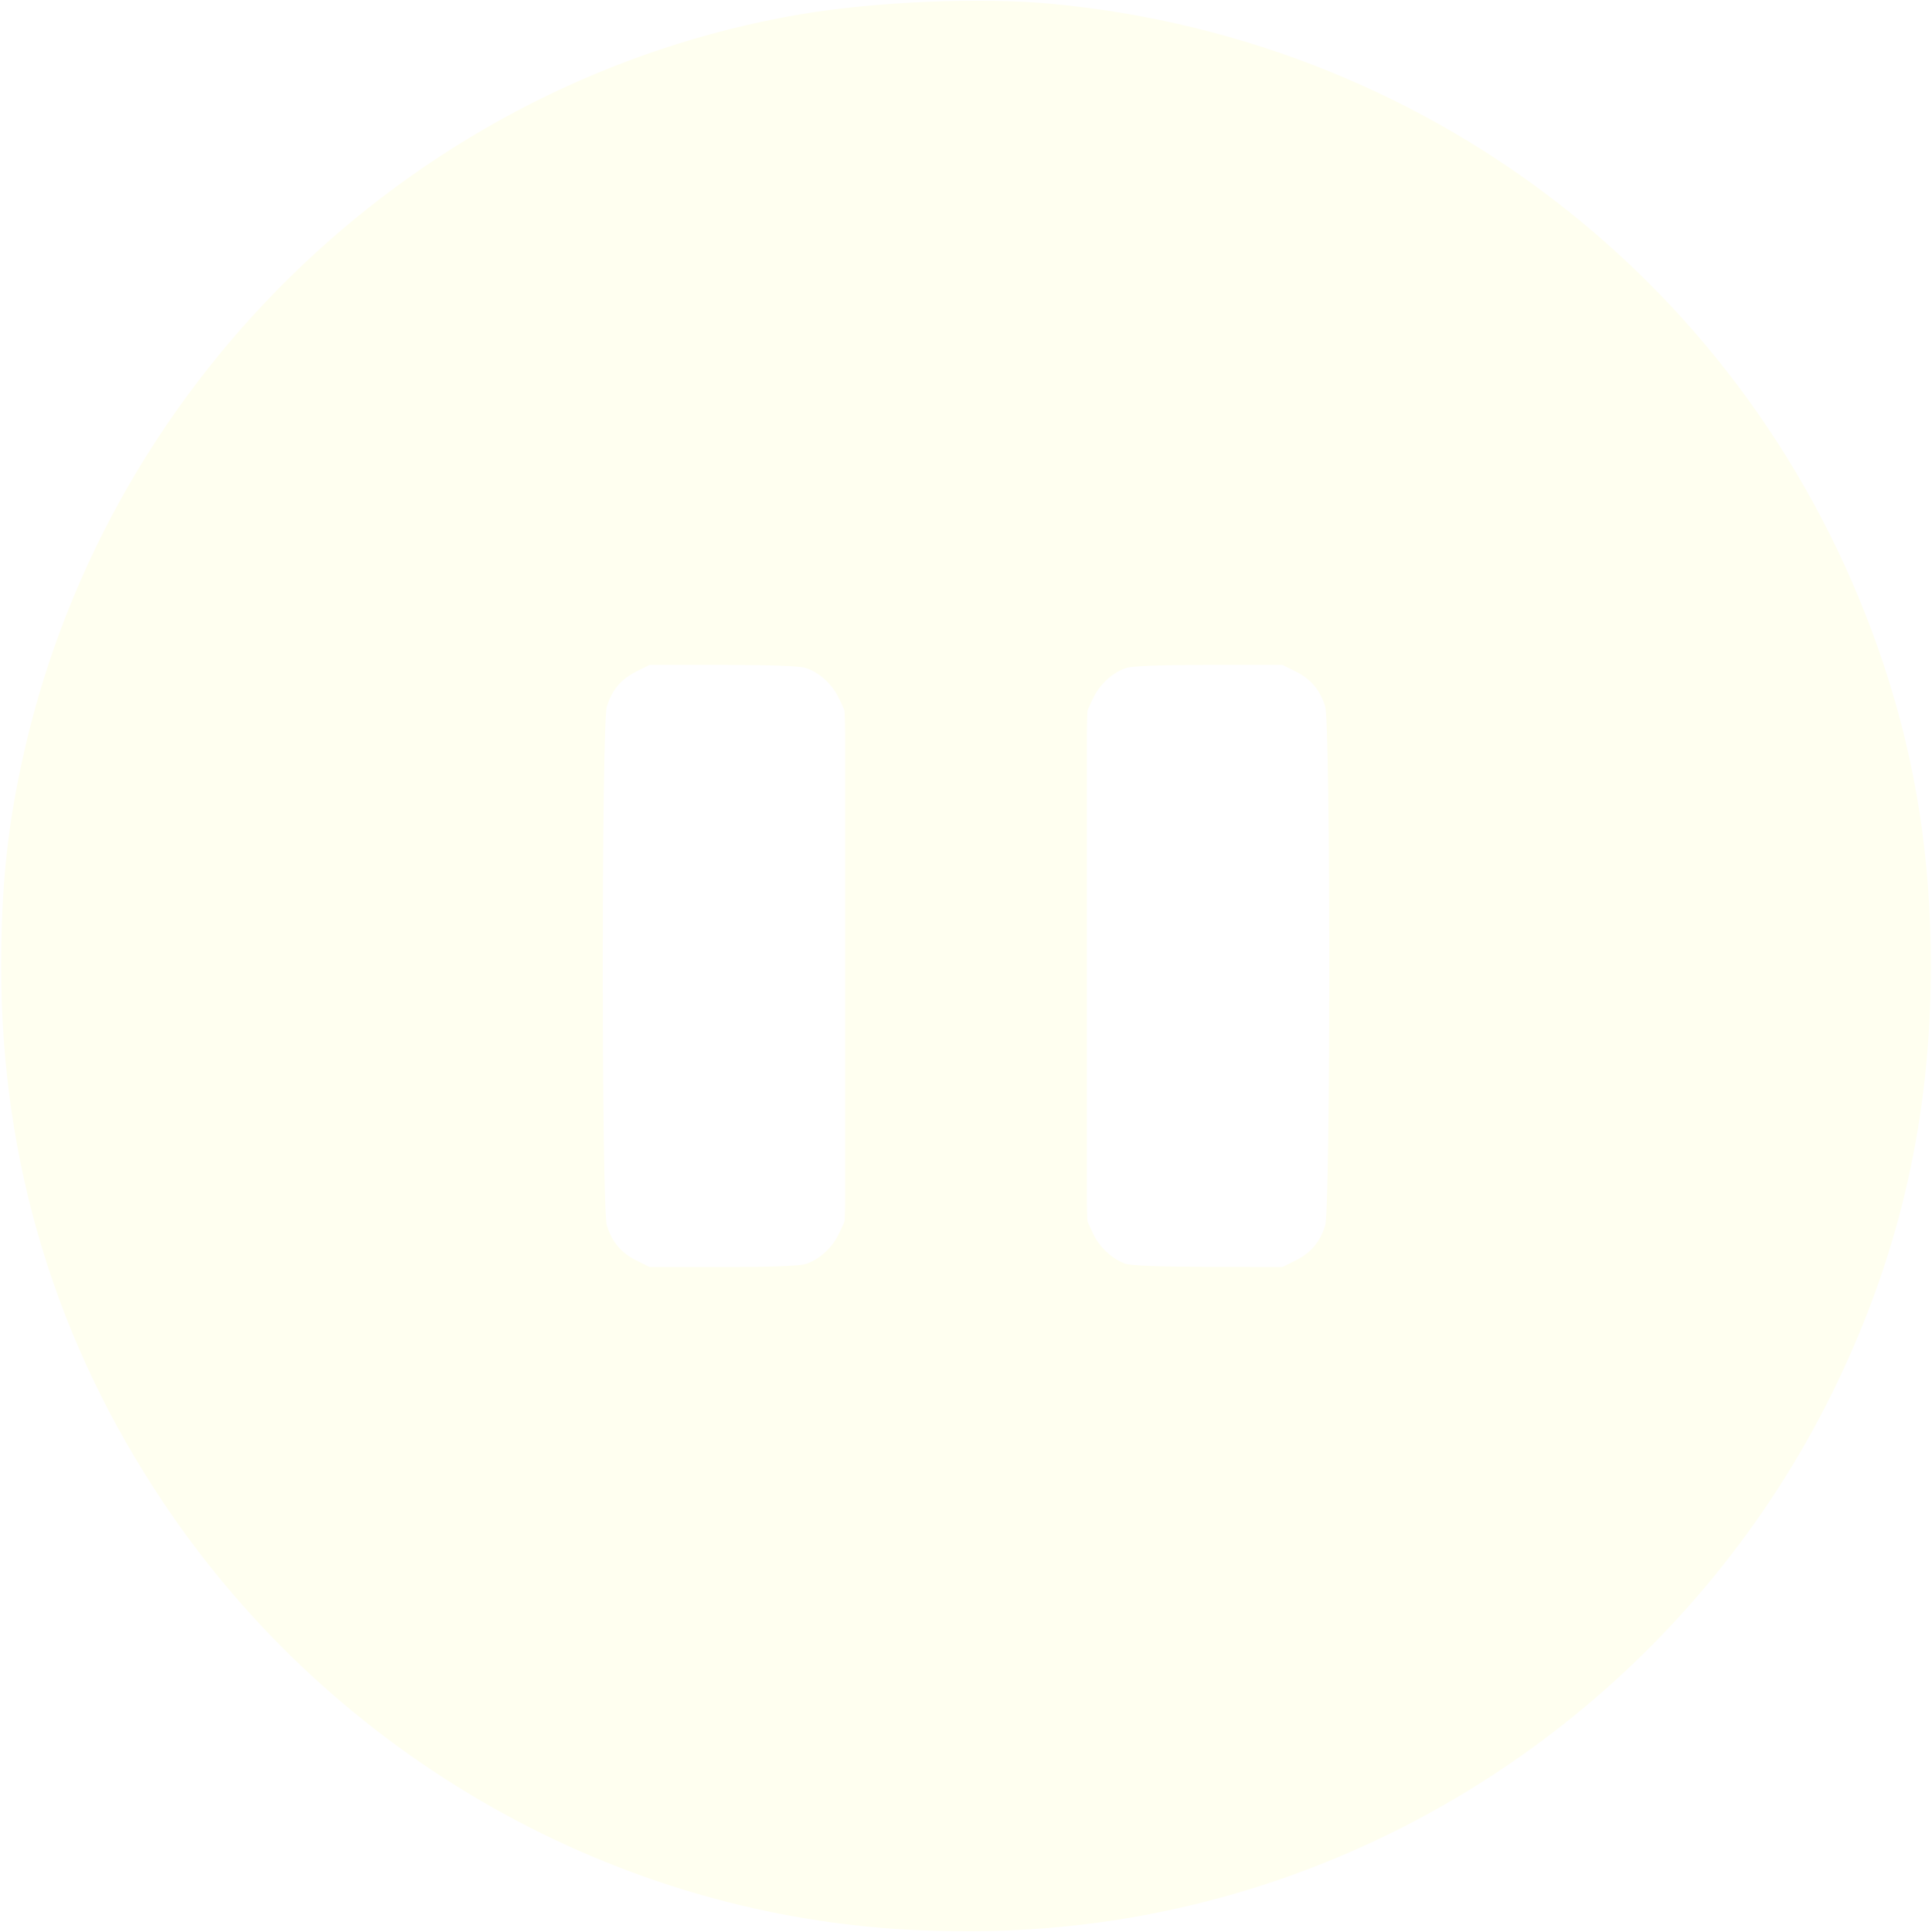
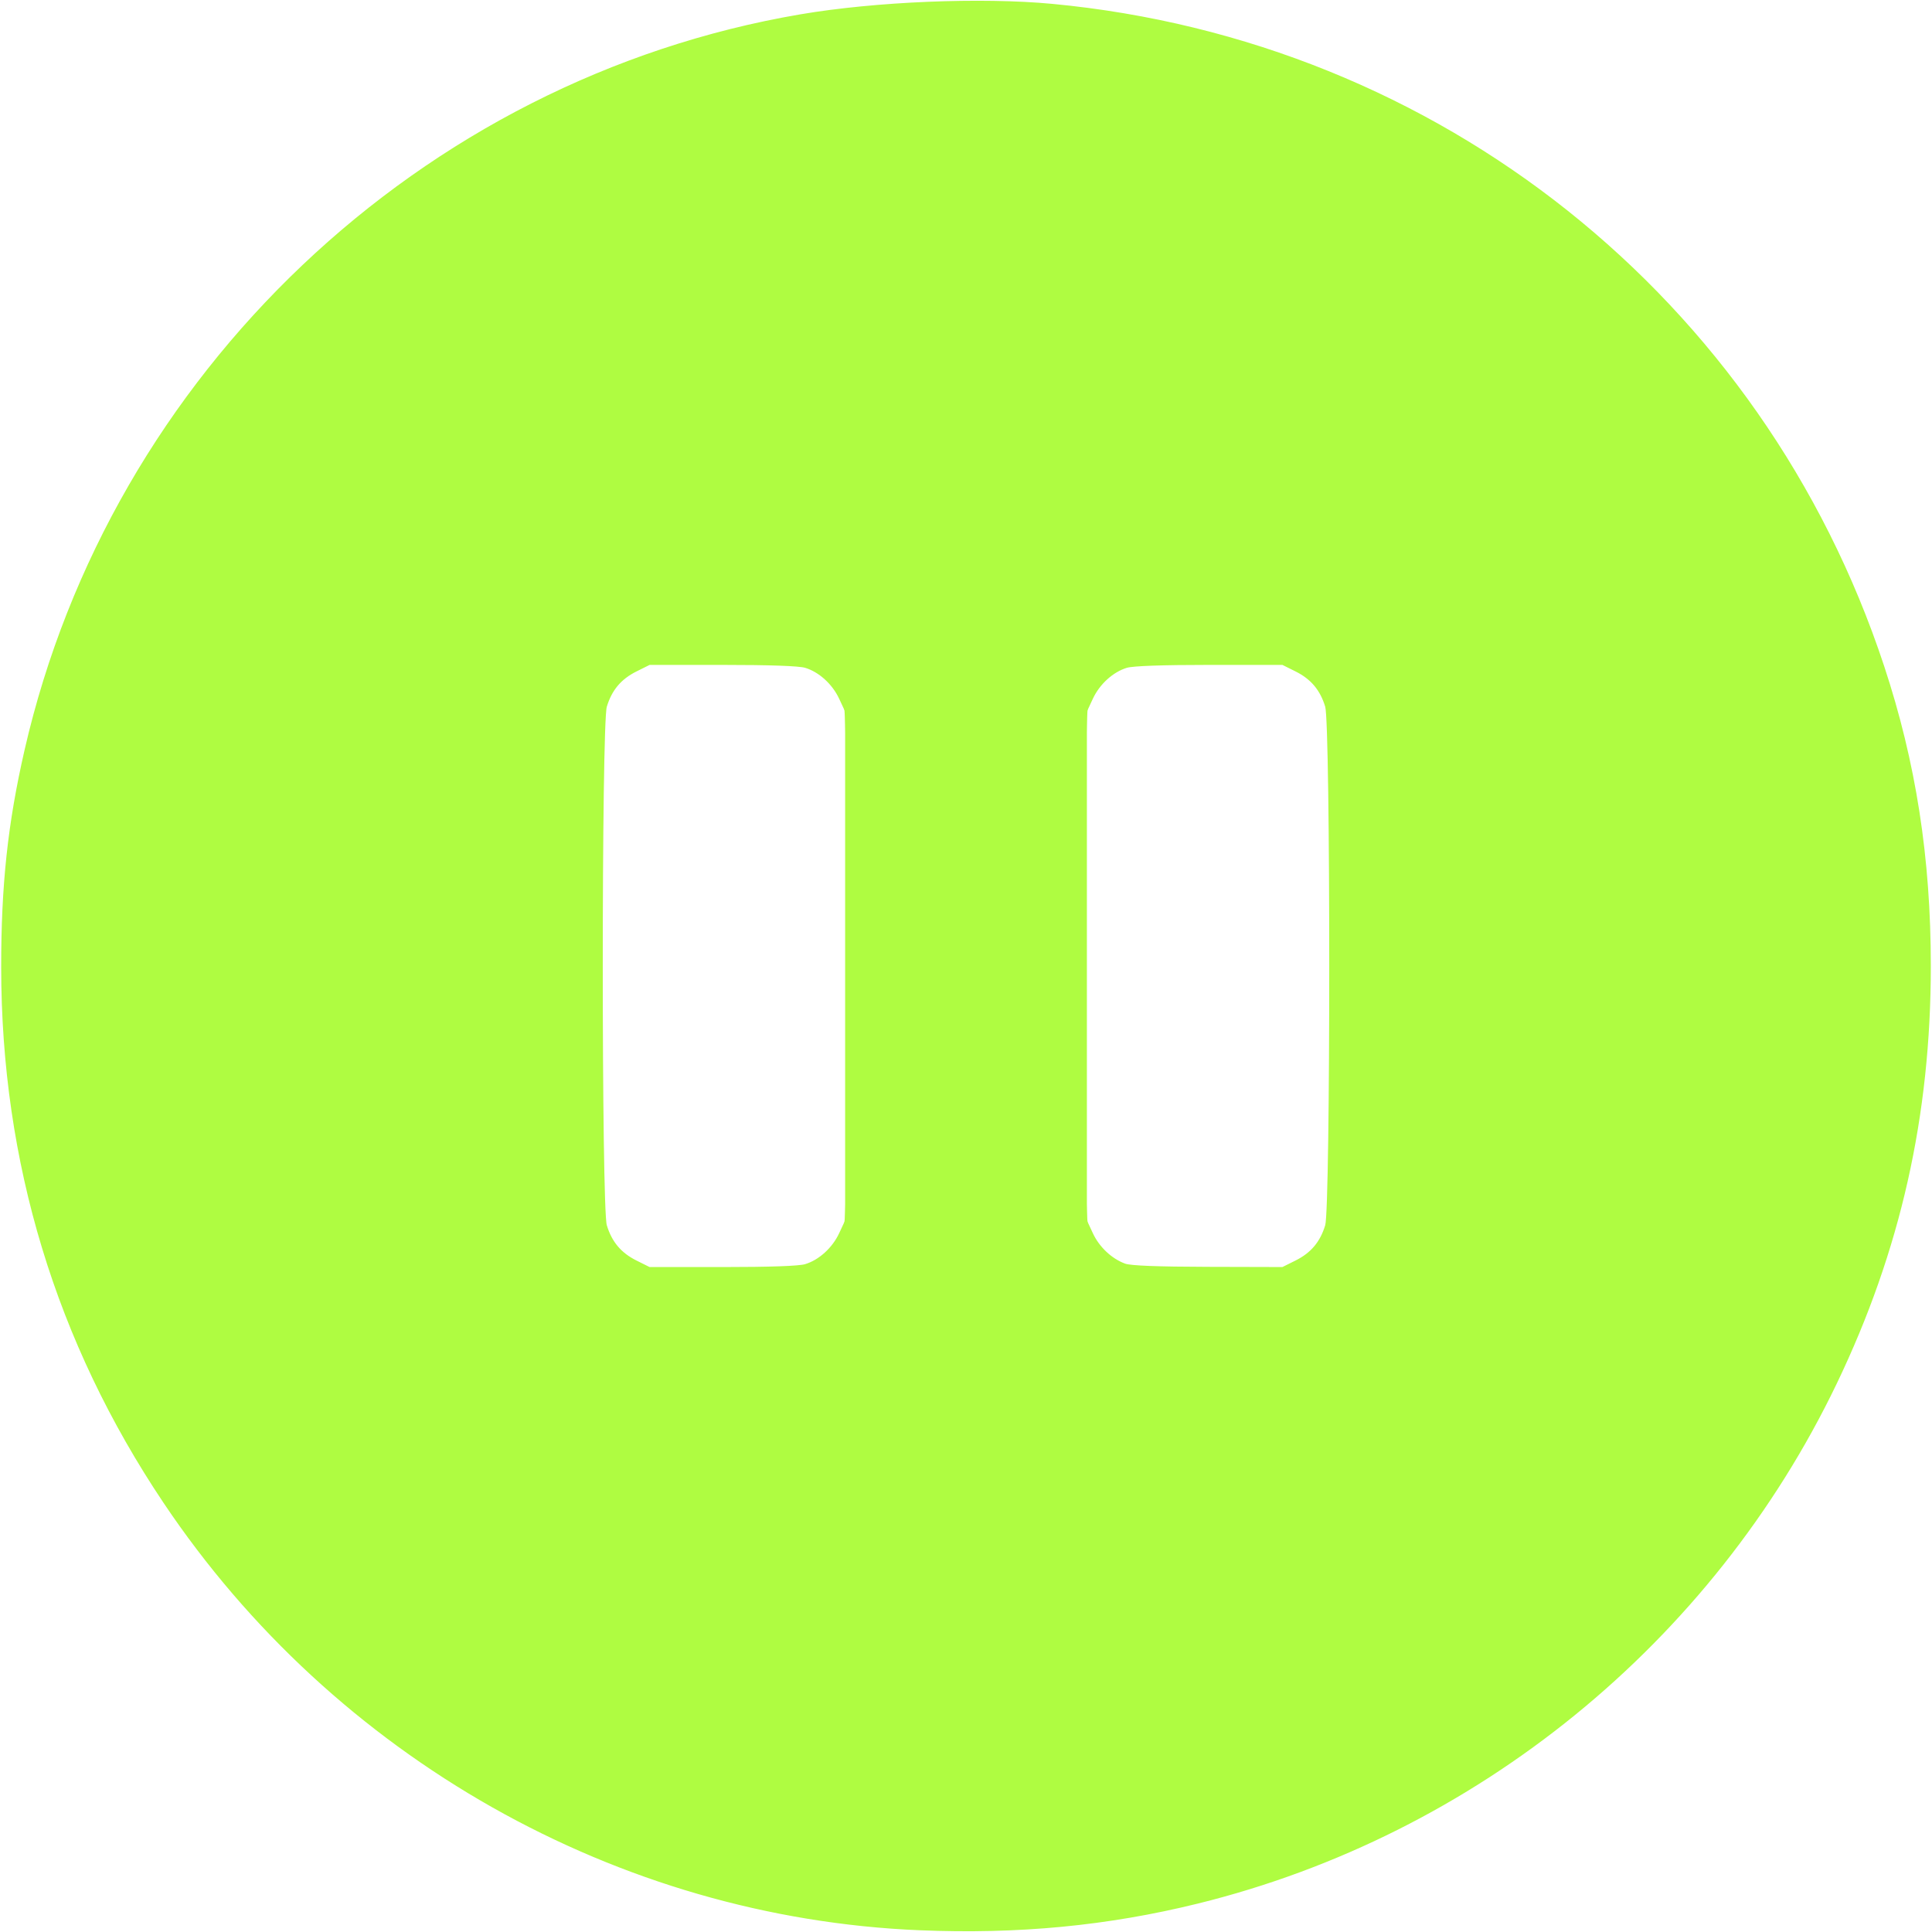
<svg xmlns="http://www.w3.org/2000/svg" fill="#000000" height="800px" width="800px" version="1.1" id="Capa_1" viewBox="0 0 512 512" xml:space="preserve">
  <defs id="defs1" />
-   <path style="fill:#fffff0;stroke:#fffff0;stroke-width:0.64;stroke-linejoin:bevel;stroke-dasharray:none;fill-opacity:1;stroke-opacity:1" d="M 243.731,511.22 C 163.816,507.914 88.821,465.528 43.626,398.122 15.096,355.57 0.653,307.94 0.632,256.336 0.623,234.537 2.372,218.281 6.813,198.869 29.653,99.046 111.733,21.204 212.171,4.113 232.027,0.734 260.062,-0.43 278.841,1.344 381.194,11.015 466.86,79.218 499.023,176.643 c 8.41,25.475 12.345,50.769 12.345,79.352 0,39.712 -8.027,75.37 -24.869,110.473 -32.922,68.619 -95.455,119.526 -169.139,137.691 -23.833,5.876 -47.472,8.142 -73.63,7.06 z M 213.446,335.323 c 3.765,-1.128 7.387,-4.415 9.232,-8.377 l 1.61,-3.457 v -67.494 -67.494 l -1.61,-3.457 c -1.845,-3.962 -5.467,-7.249 -9.232,-8.377 -1.682,-0.504 -9.43,-0.778 -21.985,-0.778 h -19.388 l -3.562,1.775 c -4.151,2.069 -6.661,5.06 -8.012,9.552 -1.436,4.771 -1.436,132.789 0,137.56 1.352,4.491 3.861,7.483 8.012,9.552 l 3.562,1.775 h 19.388 c 12.555,0 20.303,-0.274 21.985,-0.778 z m 130.048,-0.997 c 4.151,-2.069 6.661,-5.06 8.012,-9.552 1.436,-4.771 1.436,-132.789 0,-137.56 -1.352,-4.491 -3.861,-7.483 -8.012,-9.552 l -3.562,-1.775 h -19.388 c -12.555,0 -20.303,0.274 -21.985,0.778 -3.765,1.128 -7.387,4.415 -9.232,8.377 l -1.61,3.457 v 67.494 67.494 l 1.627,3.493 c 1.732,3.719 5.11,6.889 8.749,8.209 1.506,0.546 8.617,0.823 22.031,0.858 l 19.808,0.052 z" id="path2" />
-   <path style="fill:none;stroke:#fffff0;stroke-width:1;stroke-linejoin:bevel;stroke-dasharray:none;fill-opacity:1;stroke-opacity:1" d="M 369.108,797.215 C 330.089,793.817 290.918,784.932 257.475,771.893 169.979,737.781 98.711,675.99 52.174,593.893 15.686,529.525 -1.549,454.16 2.628,377.239 4.355,345.44 7.815,324.386 16.554,292.514 28.058,250.557 49.026,206.794 75.544,169.39 93.906,143.49 127.447,108.044 151.798,88.806 211.477,41.657 278.243,13.585 352.064,4.605 c 22.278,-2.71 79.372,-2.727 97.47,-0.03 30.576,4.558 51.906,9.578 78.072,18.377 124.049,41.71 220.12,142.87 255.904,269.458 8.308,29.391 12.15,53.868 13.877,88.415 3.749,74.98 -13.014,147.554 -48.964,211.984 -48.783,87.431 -129.014,154.011 -223.29,185.299 -23.335,7.744 -45.791,12.93 -72.404,16.72 -11.565,1.647 -22.088,2.2 -46.871,2.464 -17.577,0.187 -34.115,0.152 -36.751,-0.078 z M 336.771,523.828 c 4.601,-2.465 9.639,-7.691 12.138,-12.59 2.035,-3.988 2.089,-6.901 2.089,-111.248 0,-97.622 -0.157,-107.456 -1.763,-110.562 -3.148,-6.088 -6.135,-9.422 -11.02,-12.302 l -4.794,-2.825 -32.038,-0.378 -32.038,-0.378 -5.341,2.707 c -5.637,2.856 -11.44,8.649 -13.372,13.348 -3.657,8.896 -3.239,213.406 0.454,221.719 1.986,4.471 7.269,9.586 13.095,12.68 4.117,2.186 5.358,2.251 36.751,1.943 28.021,-0.275 32.951,-0.566 35.839,-2.114 z m 199.445,-0.191 c 5.443,-2.758 11.246,-8.599 13.15,-13.236 3.364,-8.192 3.238,-212.84 -0.136,-221.187 -1.866,-4.615 -7.296,-9.907 -13.33,-12.99 l -5.245,-2.68 -32.038,0.378 -32.038,0.378 -4.794,2.825 c -4.885,2.879 -7.872,6.213 -11.02,12.302 -1.606,3.106 -1.763,12.94 -1.763,110.562 0,103.118 0.076,107.301 2.021,111.105 4.37,8.547 10.764,13.261 19.236,14.182 3.249,0.353 18.267,0.713 33.373,0.799 27.141,0.155 27.526,0.126 32.586,-2.438 z" id="path1" transform="scale(0.64)" />
+   <path style="fill:#affc41;stroke:#affc41;stroke-width:0.64;stroke-linejoin:bevel;stroke-dasharray:none;fill-opacity:1;stroke-opacity:1" d="M 243.731,511.22 C 163.816,507.914 88.821,465.528 43.626,398.122 15.096,355.57 0.653,307.94 0.632,256.336 0.623,234.537 2.372,218.281 6.813,198.869 29.653,99.046 111.733,21.204 212.171,4.113 232.027,0.734 260.062,-0.43 278.841,1.344 381.194,11.015 466.86,79.218 499.023,176.643 c 8.41,25.475 12.345,50.769 12.345,79.352 0,39.712 -8.027,75.37 -24.869,110.473 -32.922,68.619 -95.455,119.526 -169.139,137.691 -23.833,5.876 -47.472,8.142 -73.63,7.06 z M 213.446,335.323 c 3.765,-1.128 7.387,-4.415 9.232,-8.377 l 1.61,-3.457 v -67.494 -67.494 l -1.61,-3.457 c -1.845,-3.962 -5.467,-7.249 -9.232,-8.377 -1.682,-0.504 -9.43,-0.778 -21.985,-0.778 h -19.388 l -3.562,1.775 c -4.151,2.069 -6.661,5.06 -8.012,9.552 -1.436,4.771 -1.436,132.789 0,137.56 1.352,4.491 3.861,7.483 8.012,9.552 l 3.562,1.775 h 19.388 c 12.555,0 20.303,-0.274 21.985,-0.778 z m 130.048,-0.997 c 4.151,-2.069 6.661,-5.06 8.012,-9.552 1.436,-4.771 1.436,-132.789 0,-137.56 -1.352,-4.491 -3.861,-7.483 -8.012,-9.552 l -3.562,-1.775 h -19.388 c -12.555,0 -20.303,0.274 -21.985,0.778 -3.765,1.128 -7.387,4.415 -9.232,8.377 l -1.61,3.457 v 67.494 67.494 l 1.627,3.493 c 1.732,3.719 5.11,6.889 8.749,8.209 1.506,0.546 8.617,0.823 22.031,0.858 l 19.808,0.052 z" id="path2" />
+   <path style="fill:none;stroke:#affc41;stroke-width:1;stroke-linejoin:bevel;stroke-dasharray:none;fill-opacity:1;stroke-opacity:1" d="M 369.108,797.215 C 330.089,793.817 290.918,784.932 257.475,771.893 169.979,737.781 98.711,675.99 52.174,593.893 15.686,529.525 -1.549,454.16 2.628,377.239 4.355,345.44 7.815,324.386 16.554,292.514 28.058,250.557 49.026,206.794 75.544,169.39 93.906,143.49 127.447,108.044 151.798,88.806 211.477,41.657 278.243,13.585 352.064,4.605 c 22.278,-2.71 79.372,-2.727 97.47,-0.03 30.576,4.558 51.906,9.578 78.072,18.377 124.049,41.71 220.12,142.87 255.904,269.458 8.308,29.391 12.15,53.868 13.877,88.415 3.749,74.98 -13.014,147.554 -48.964,211.984 -48.783,87.431 -129.014,154.011 -223.29,185.299 -23.335,7.744 -45.791,12.93 -72.404,16.72 -11.565,1.647 -22.088,2.2 -46.871,2.464 -17.577,0.187 -34.115,0.152 -36.751,-0.078 z M 336.771,523.828 c 4.601,-2.465 9.639,-7.691 12.138,-12.59 2.035,-3.988 2.089,-6.901 2.089,-111.248 0,-97.622 -0.157,-107.456 -1.763,-110.562 -3.148,-6.088 -6.135,-9.422 -11.02,-12.302 l -4.794,-2.825 -32.038,-0.378 -32.038,-0.378 -5.341,2.707 c -5.637,2.856 -11.44,8.649 -13.372,13.348 -3.657,8.896 -3.239,213.406 0.454,221.719 1.986,4.471 7.269,9.586 13.095,12.68 4.117,2.186 5.358,2.251 36.751,1.943 28.021,-0.275 32.951,-0.566 35.839,-2.114 z m 199.445,-0.191 c 5.443,-2.758 11.246,-8.599 13.15,-13.236 3.364,-8.192 3.238,-212.84 -0.136,-221.187 -1.866,-4.615 -7.296,-9.907 -13.33,-12.99 l -5.245,-2.68 -32.038,0.378 -32.038,0.378 -4.794,2.825 c -4.885,2.879 -7.872,6.213 -11.02,12.302 -1.606,3.106 -1.763,12.94 -1.763,110.562 0,103.118 0.076,107.301 2.021,111.105 4.37,8.547 10.764,13.261 19.236,14.182 3.249,0.353 18.267,0.713 33.373,0.799 27.141,0.155 27.526,0.126 32.586,-2.438 z" id="path1" transform="scale(0.64)" />
</svg>
